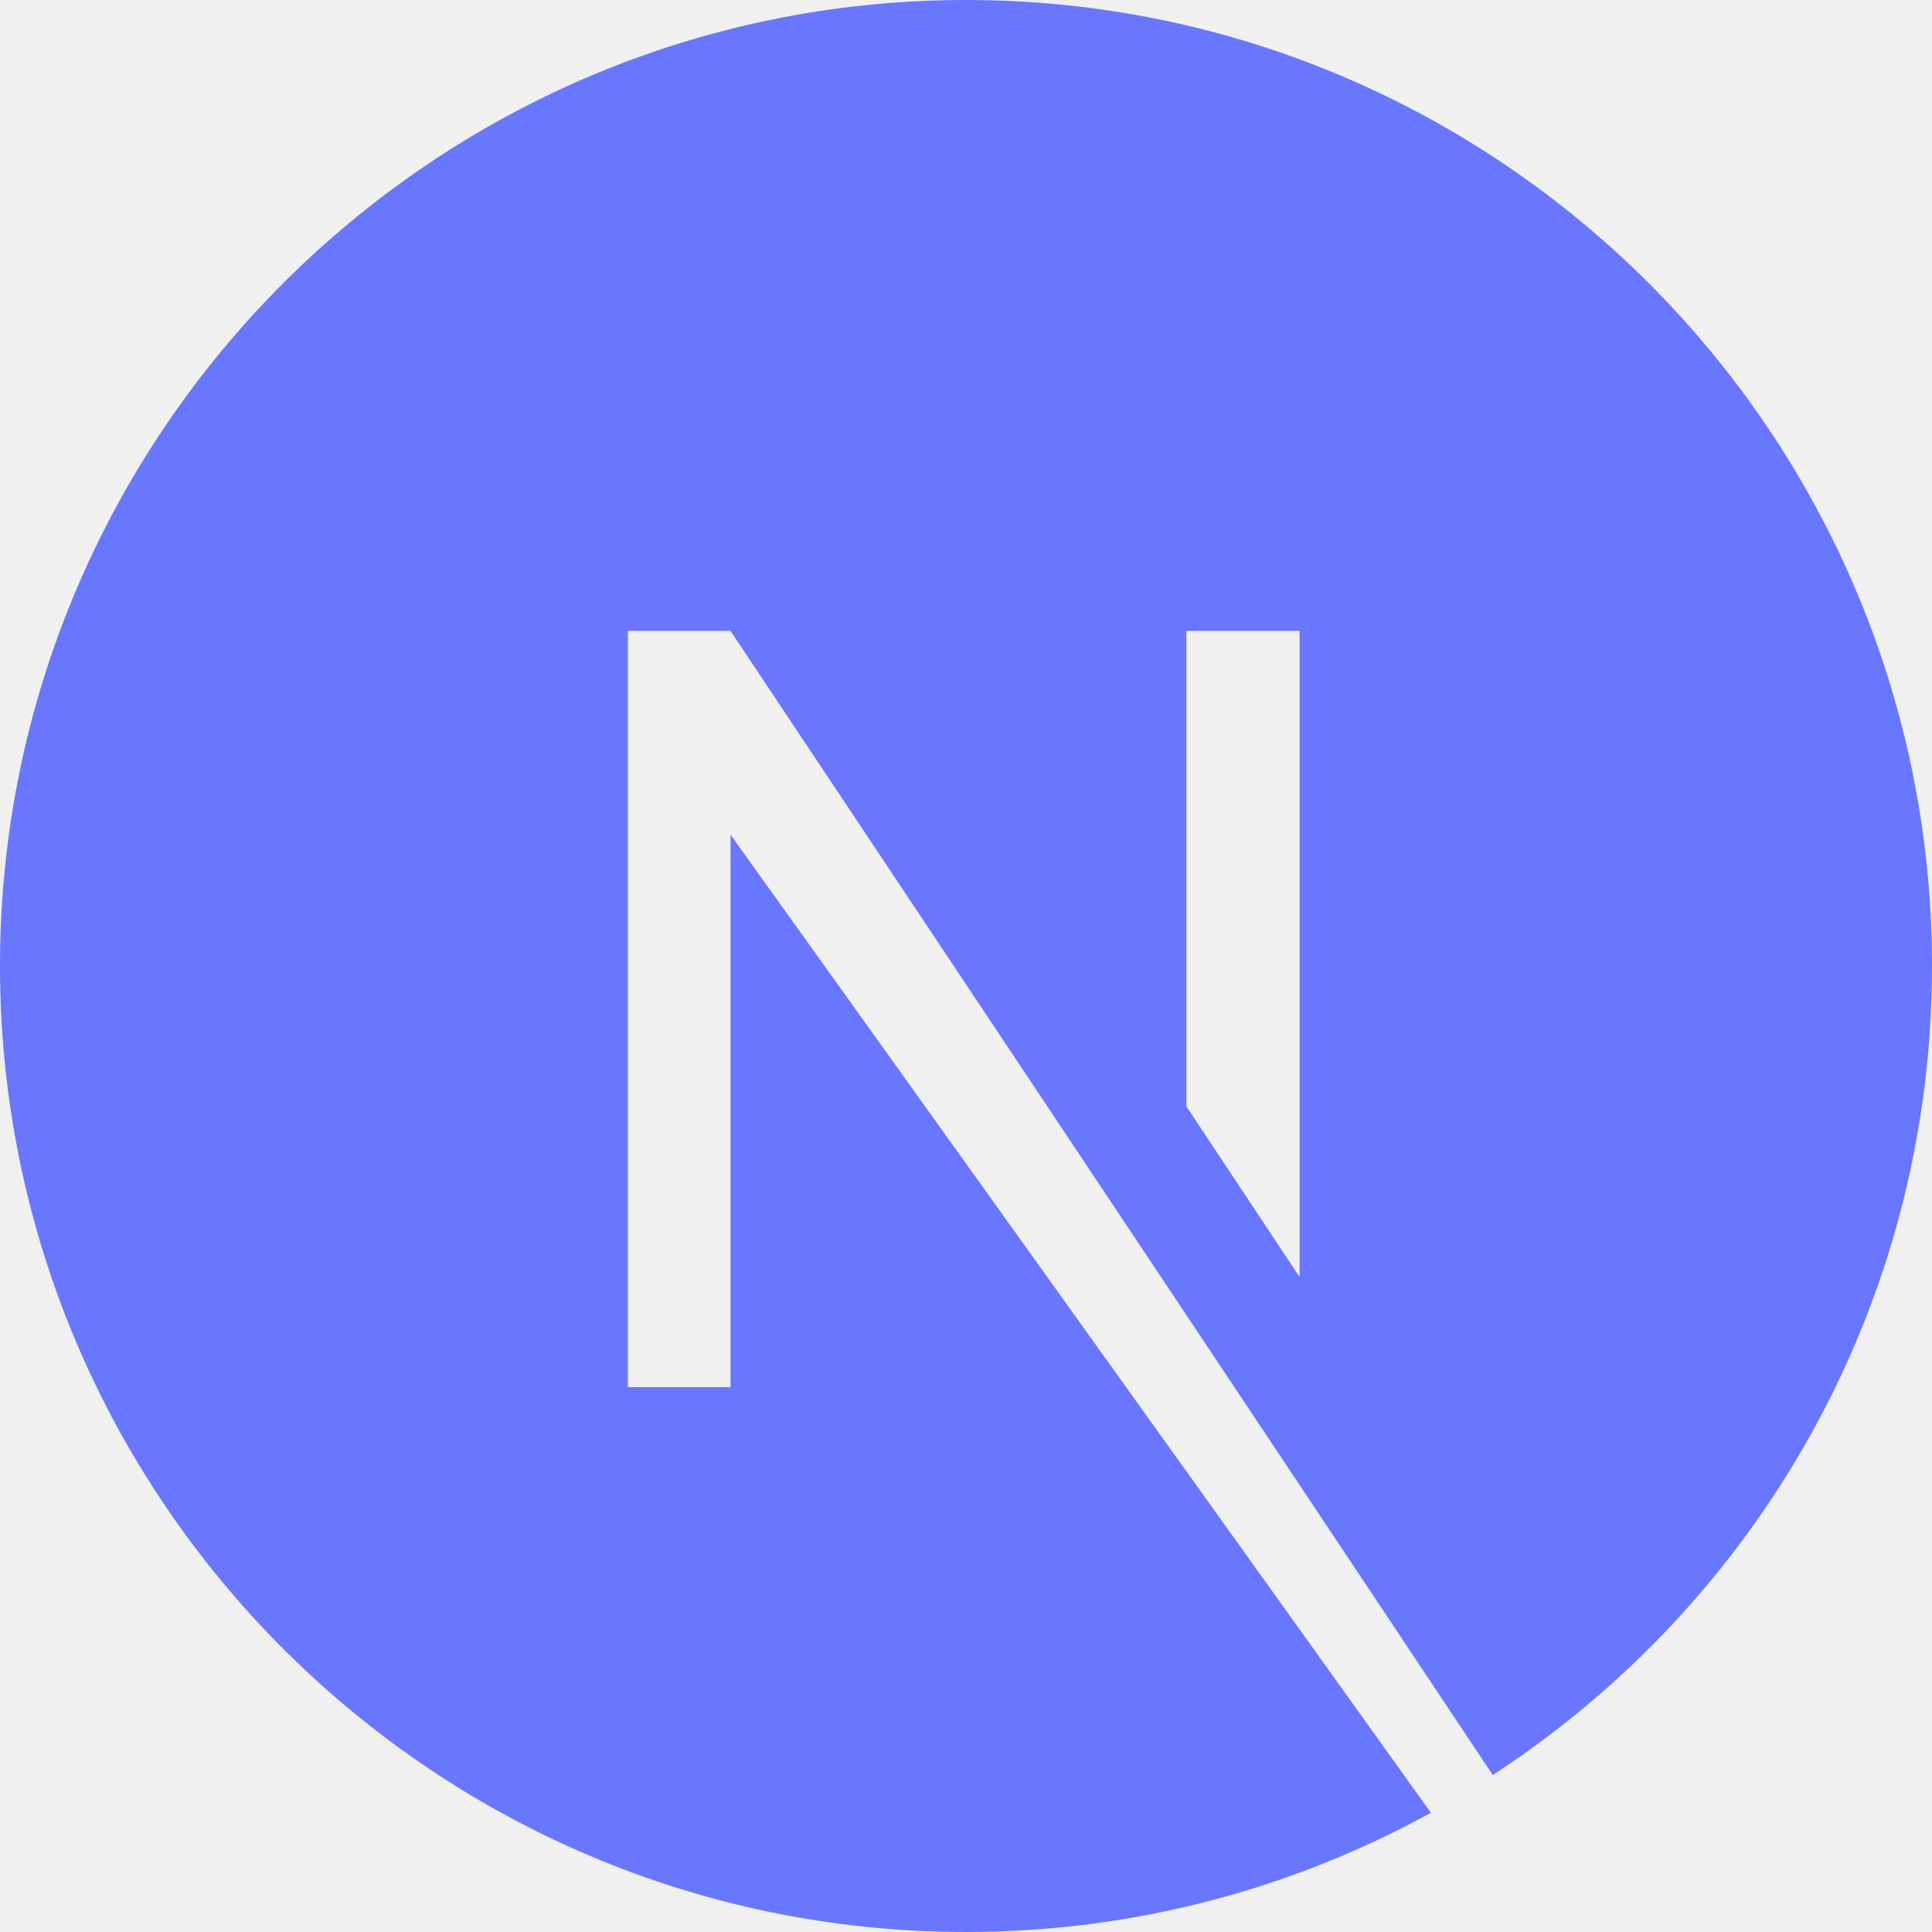
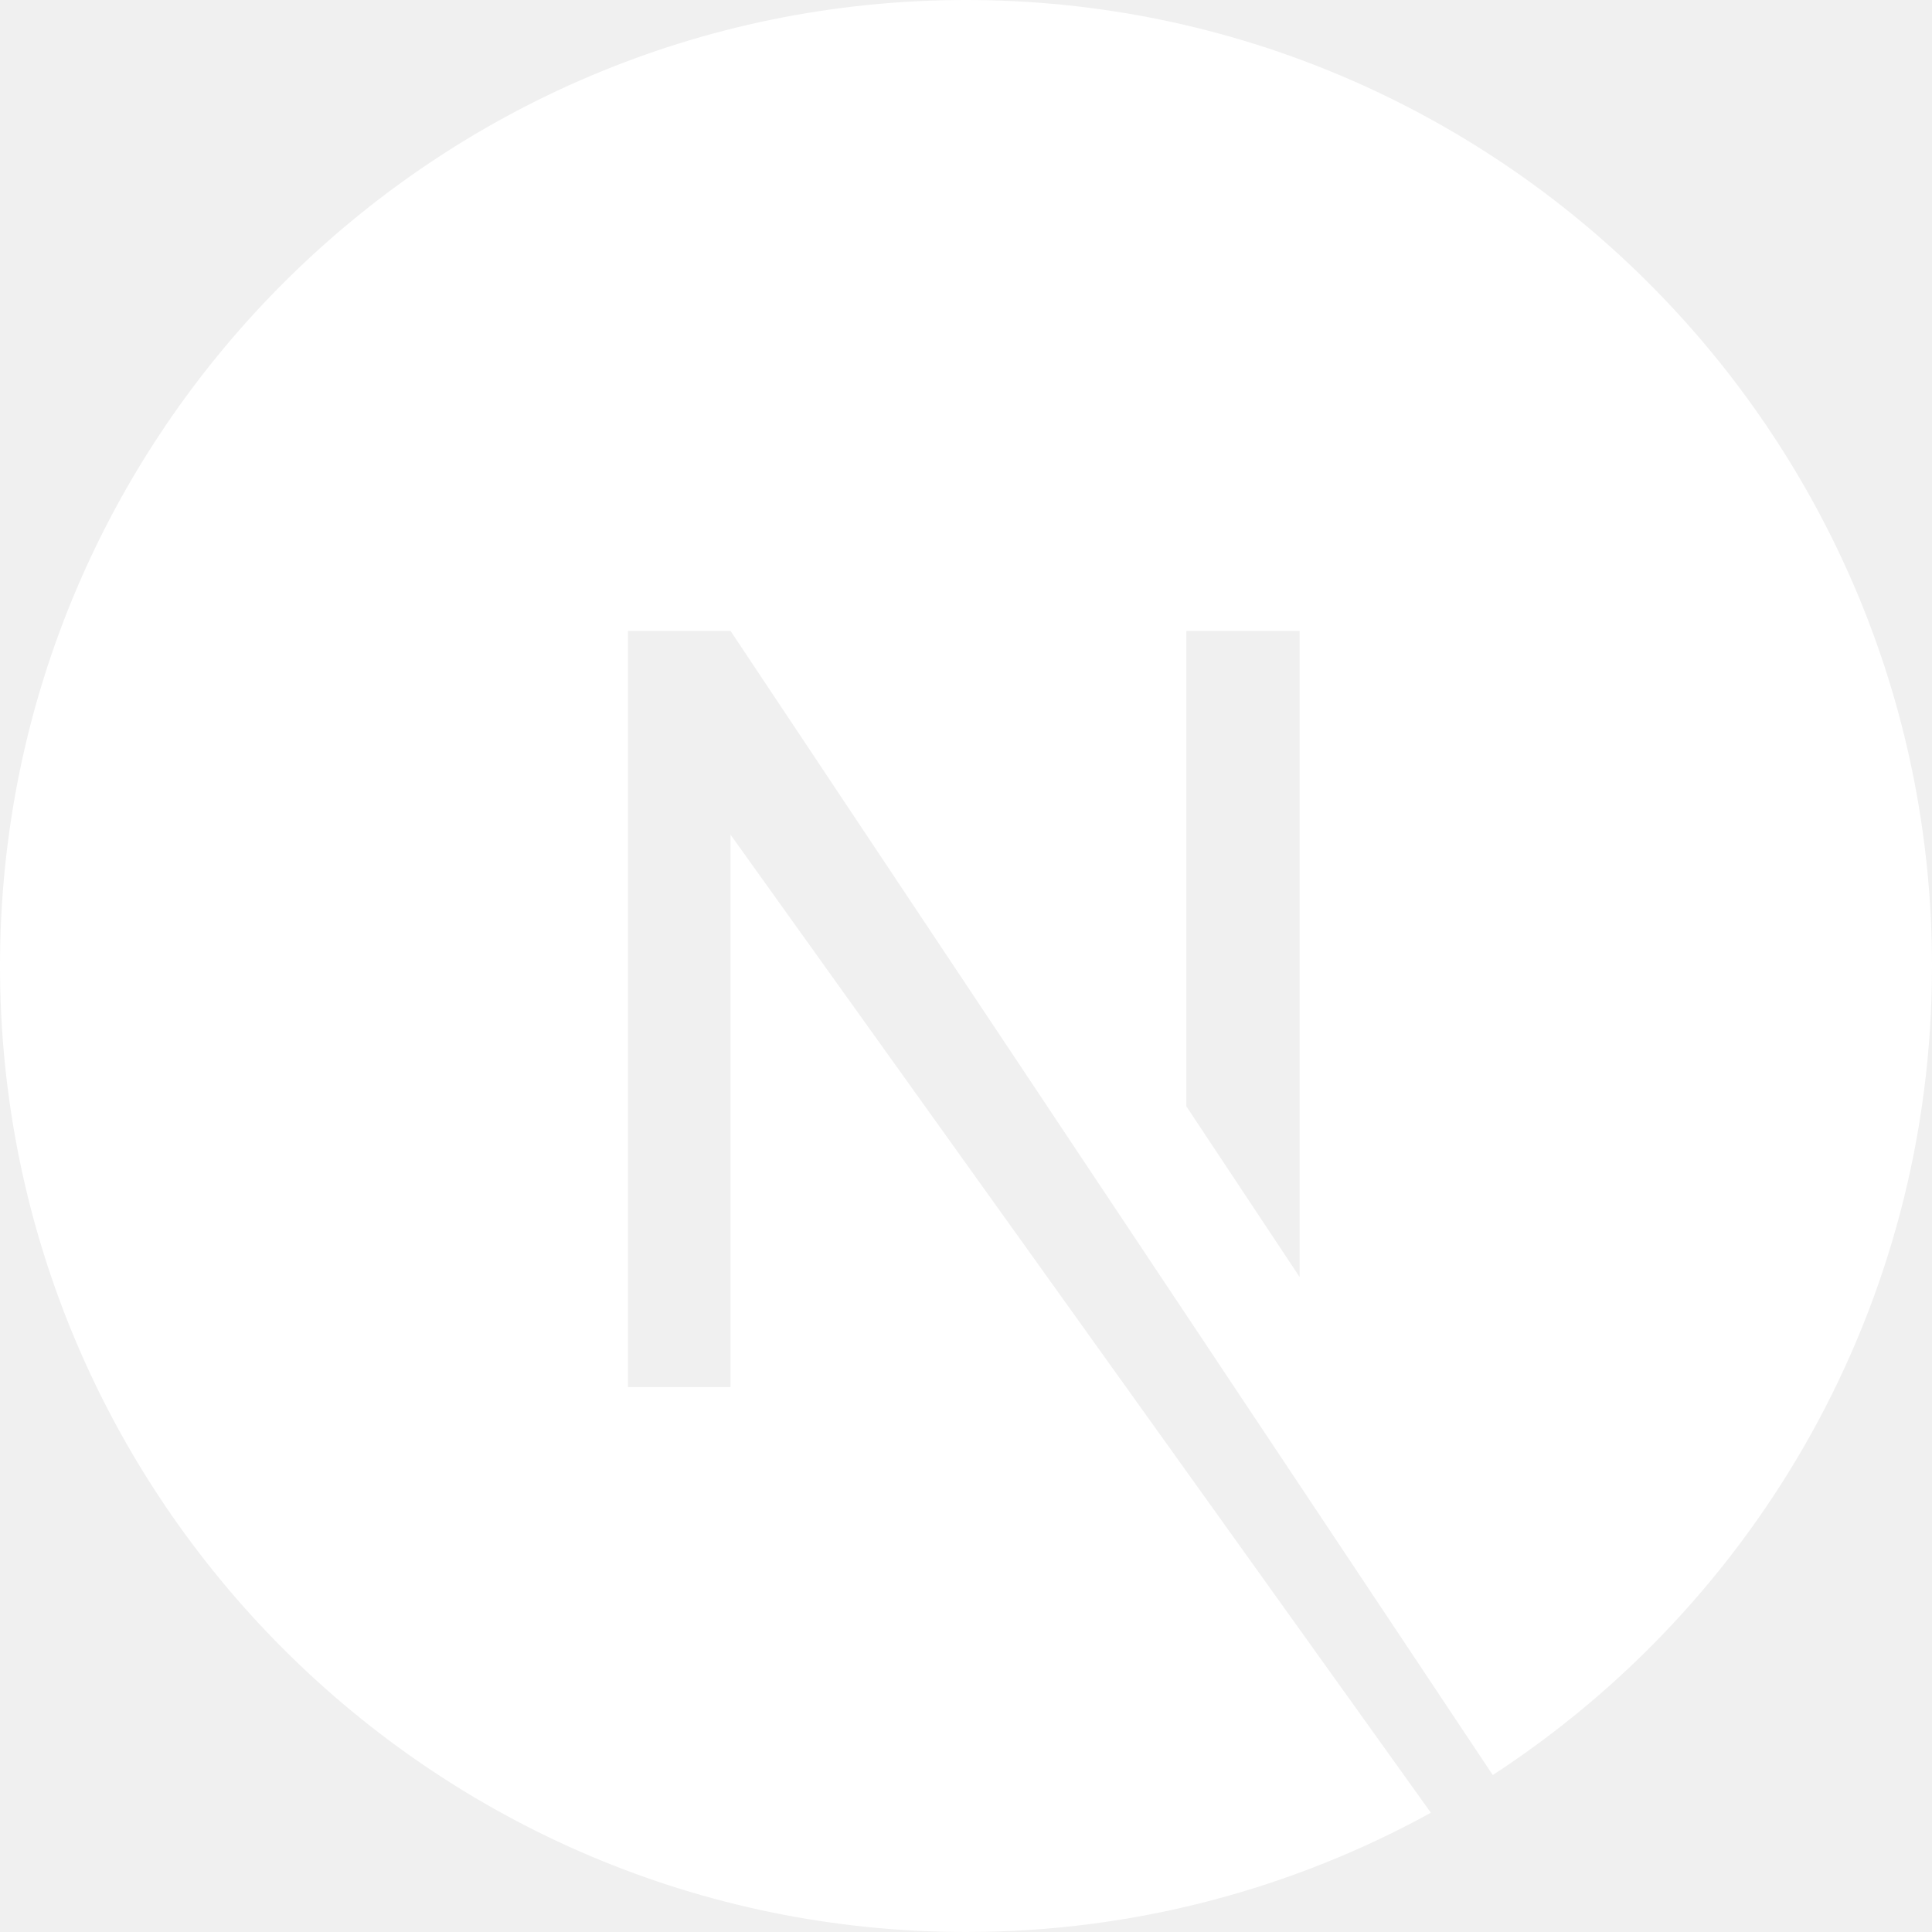
<svg xmlns="http://www.w3.org/2000/svg" version="1.1" id="Layer_1" x="0px" y="0px" viewBox="0 0 128 128" style="enable-background:new 0 0 128 128;" xml:space="preserve">
  <style type="text/css">
- 	.st0{fill:#6877FD;}
+ 	.st0{fill:#FFFFFF;}
</style>
  <path class="st0" d="M64,0C28.7,0,0,28.7,0,64s28.7,64,64,64c11.2,0,21.7-2.9,30.8-7.9L48.4,55.3v36.6h-6.8V41.8h6.8l50.5,75.8  C116.4,106.2,128,86.5,128,64C128,28.7,99.3,0,64,0z M86.1,84.6l-7.5-11.3V41.8h7.5V84.6z" />
</svg>
